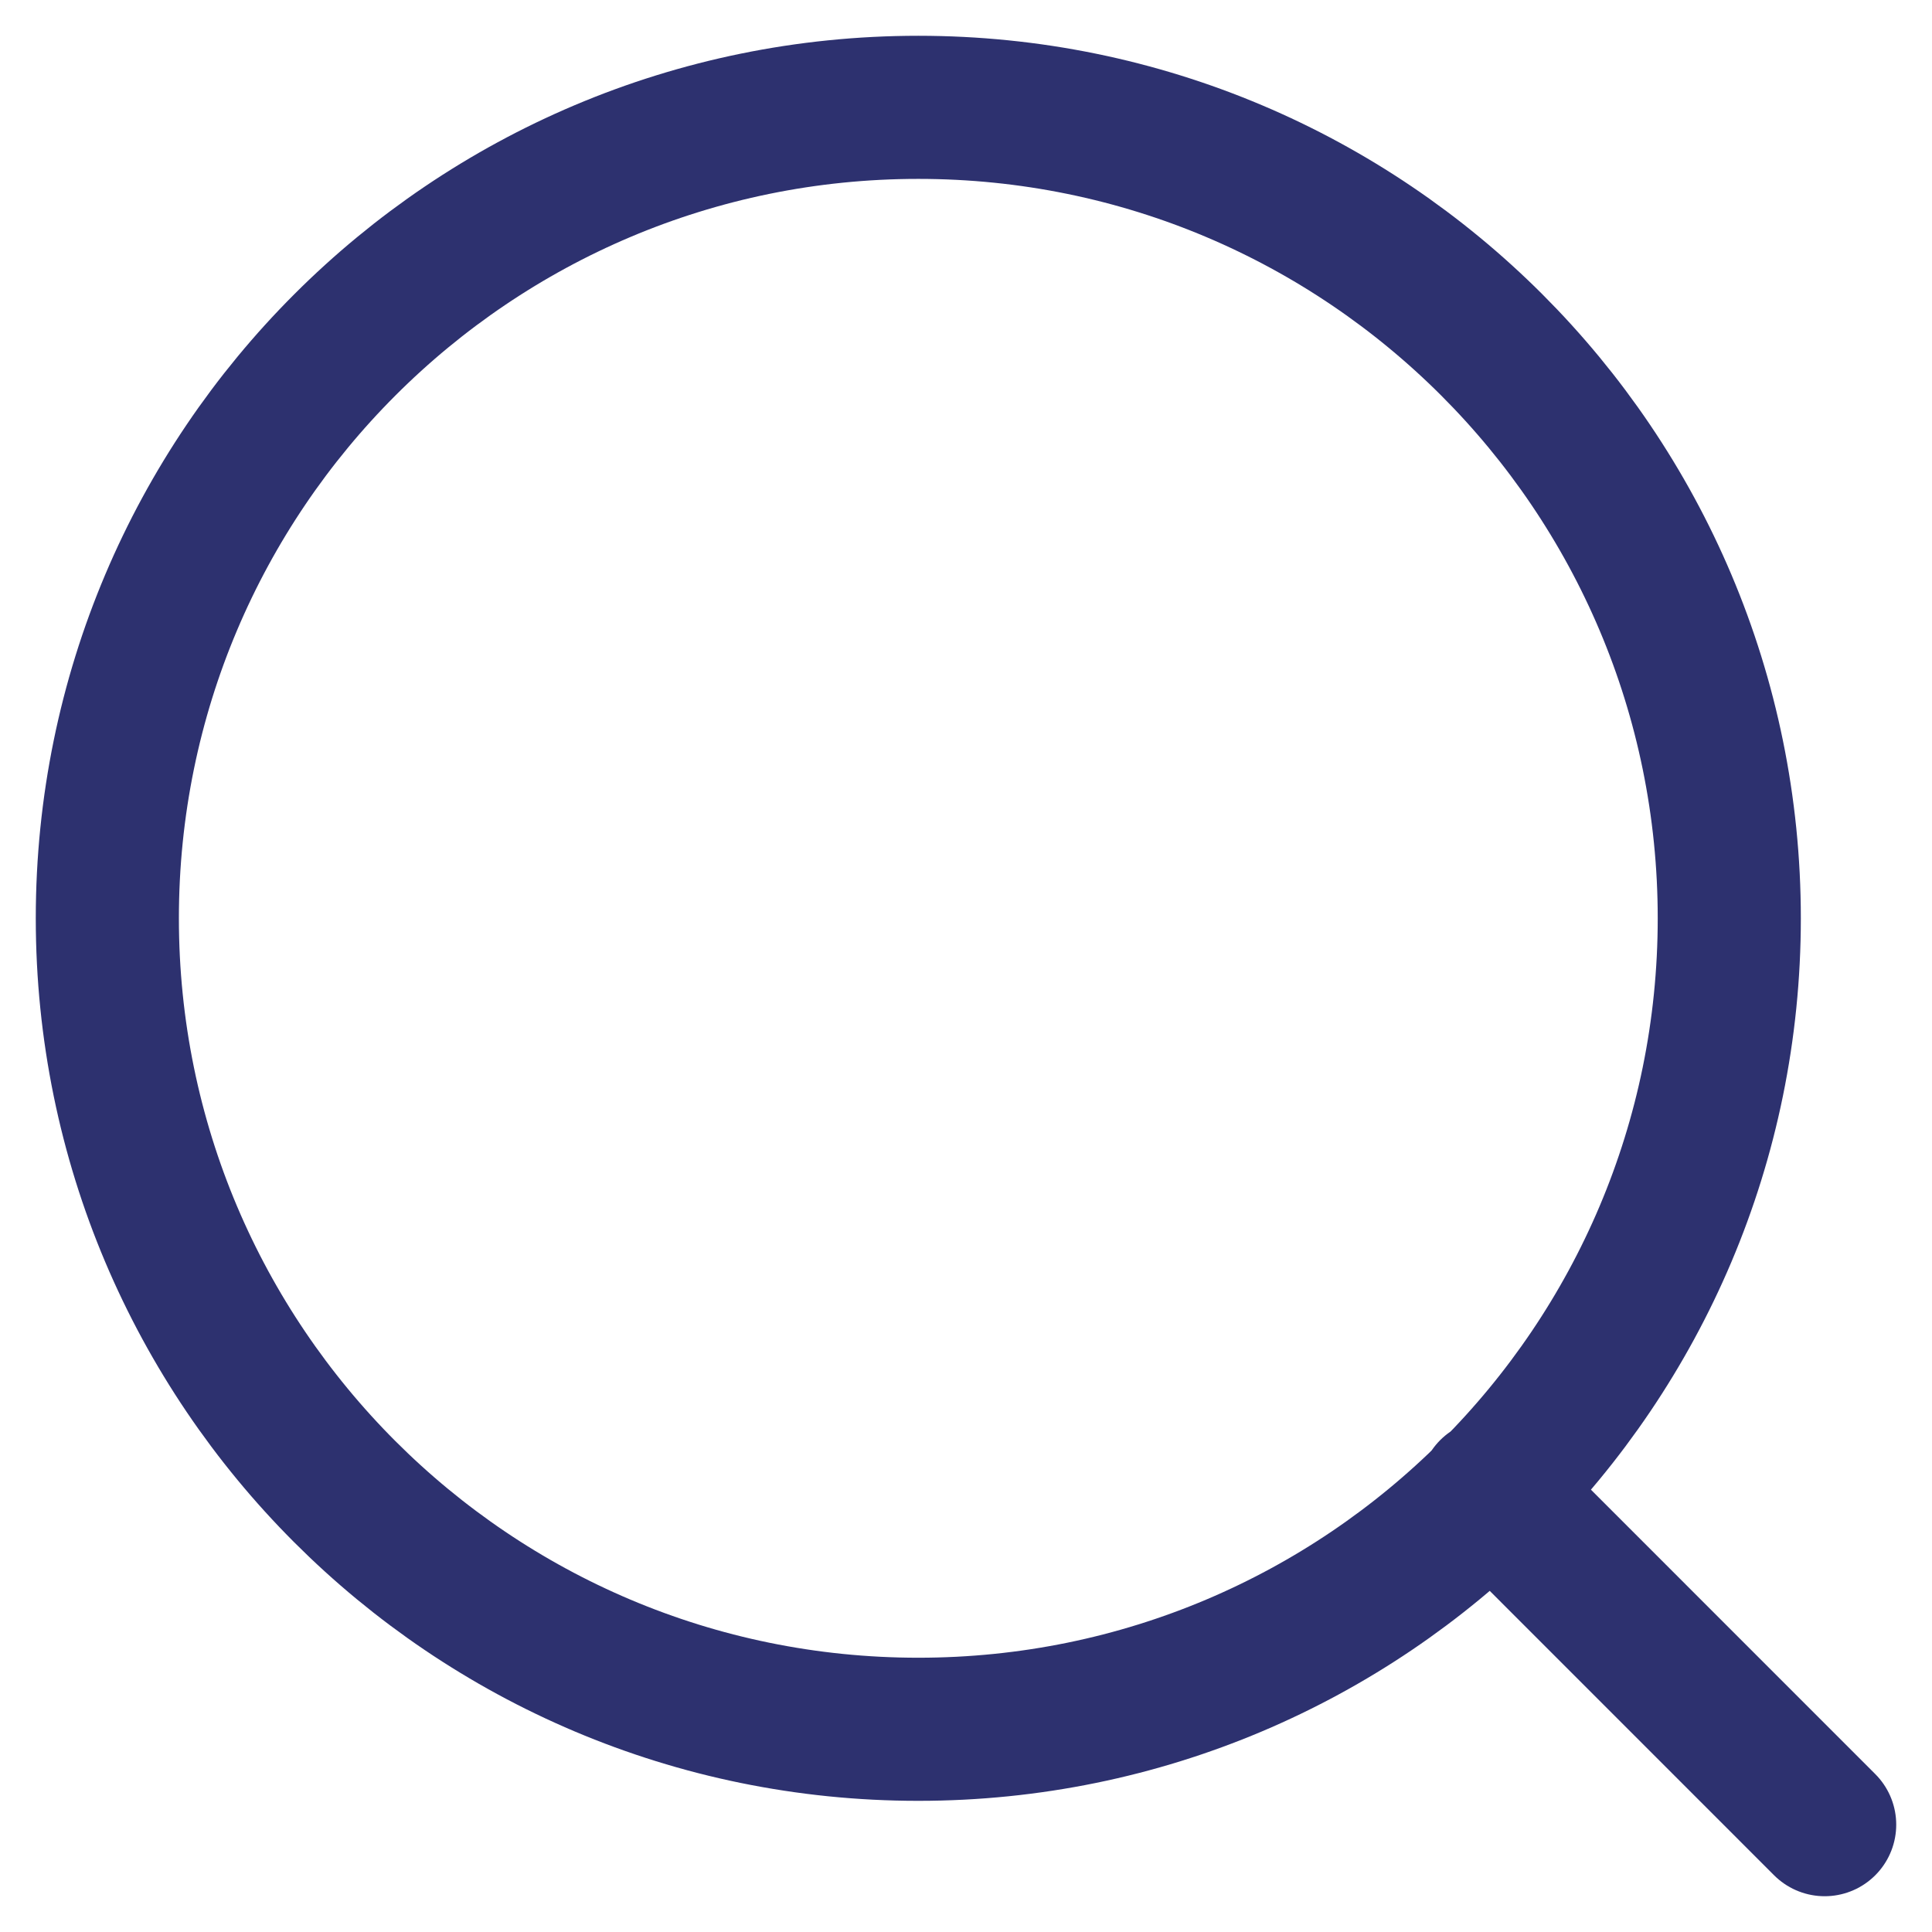
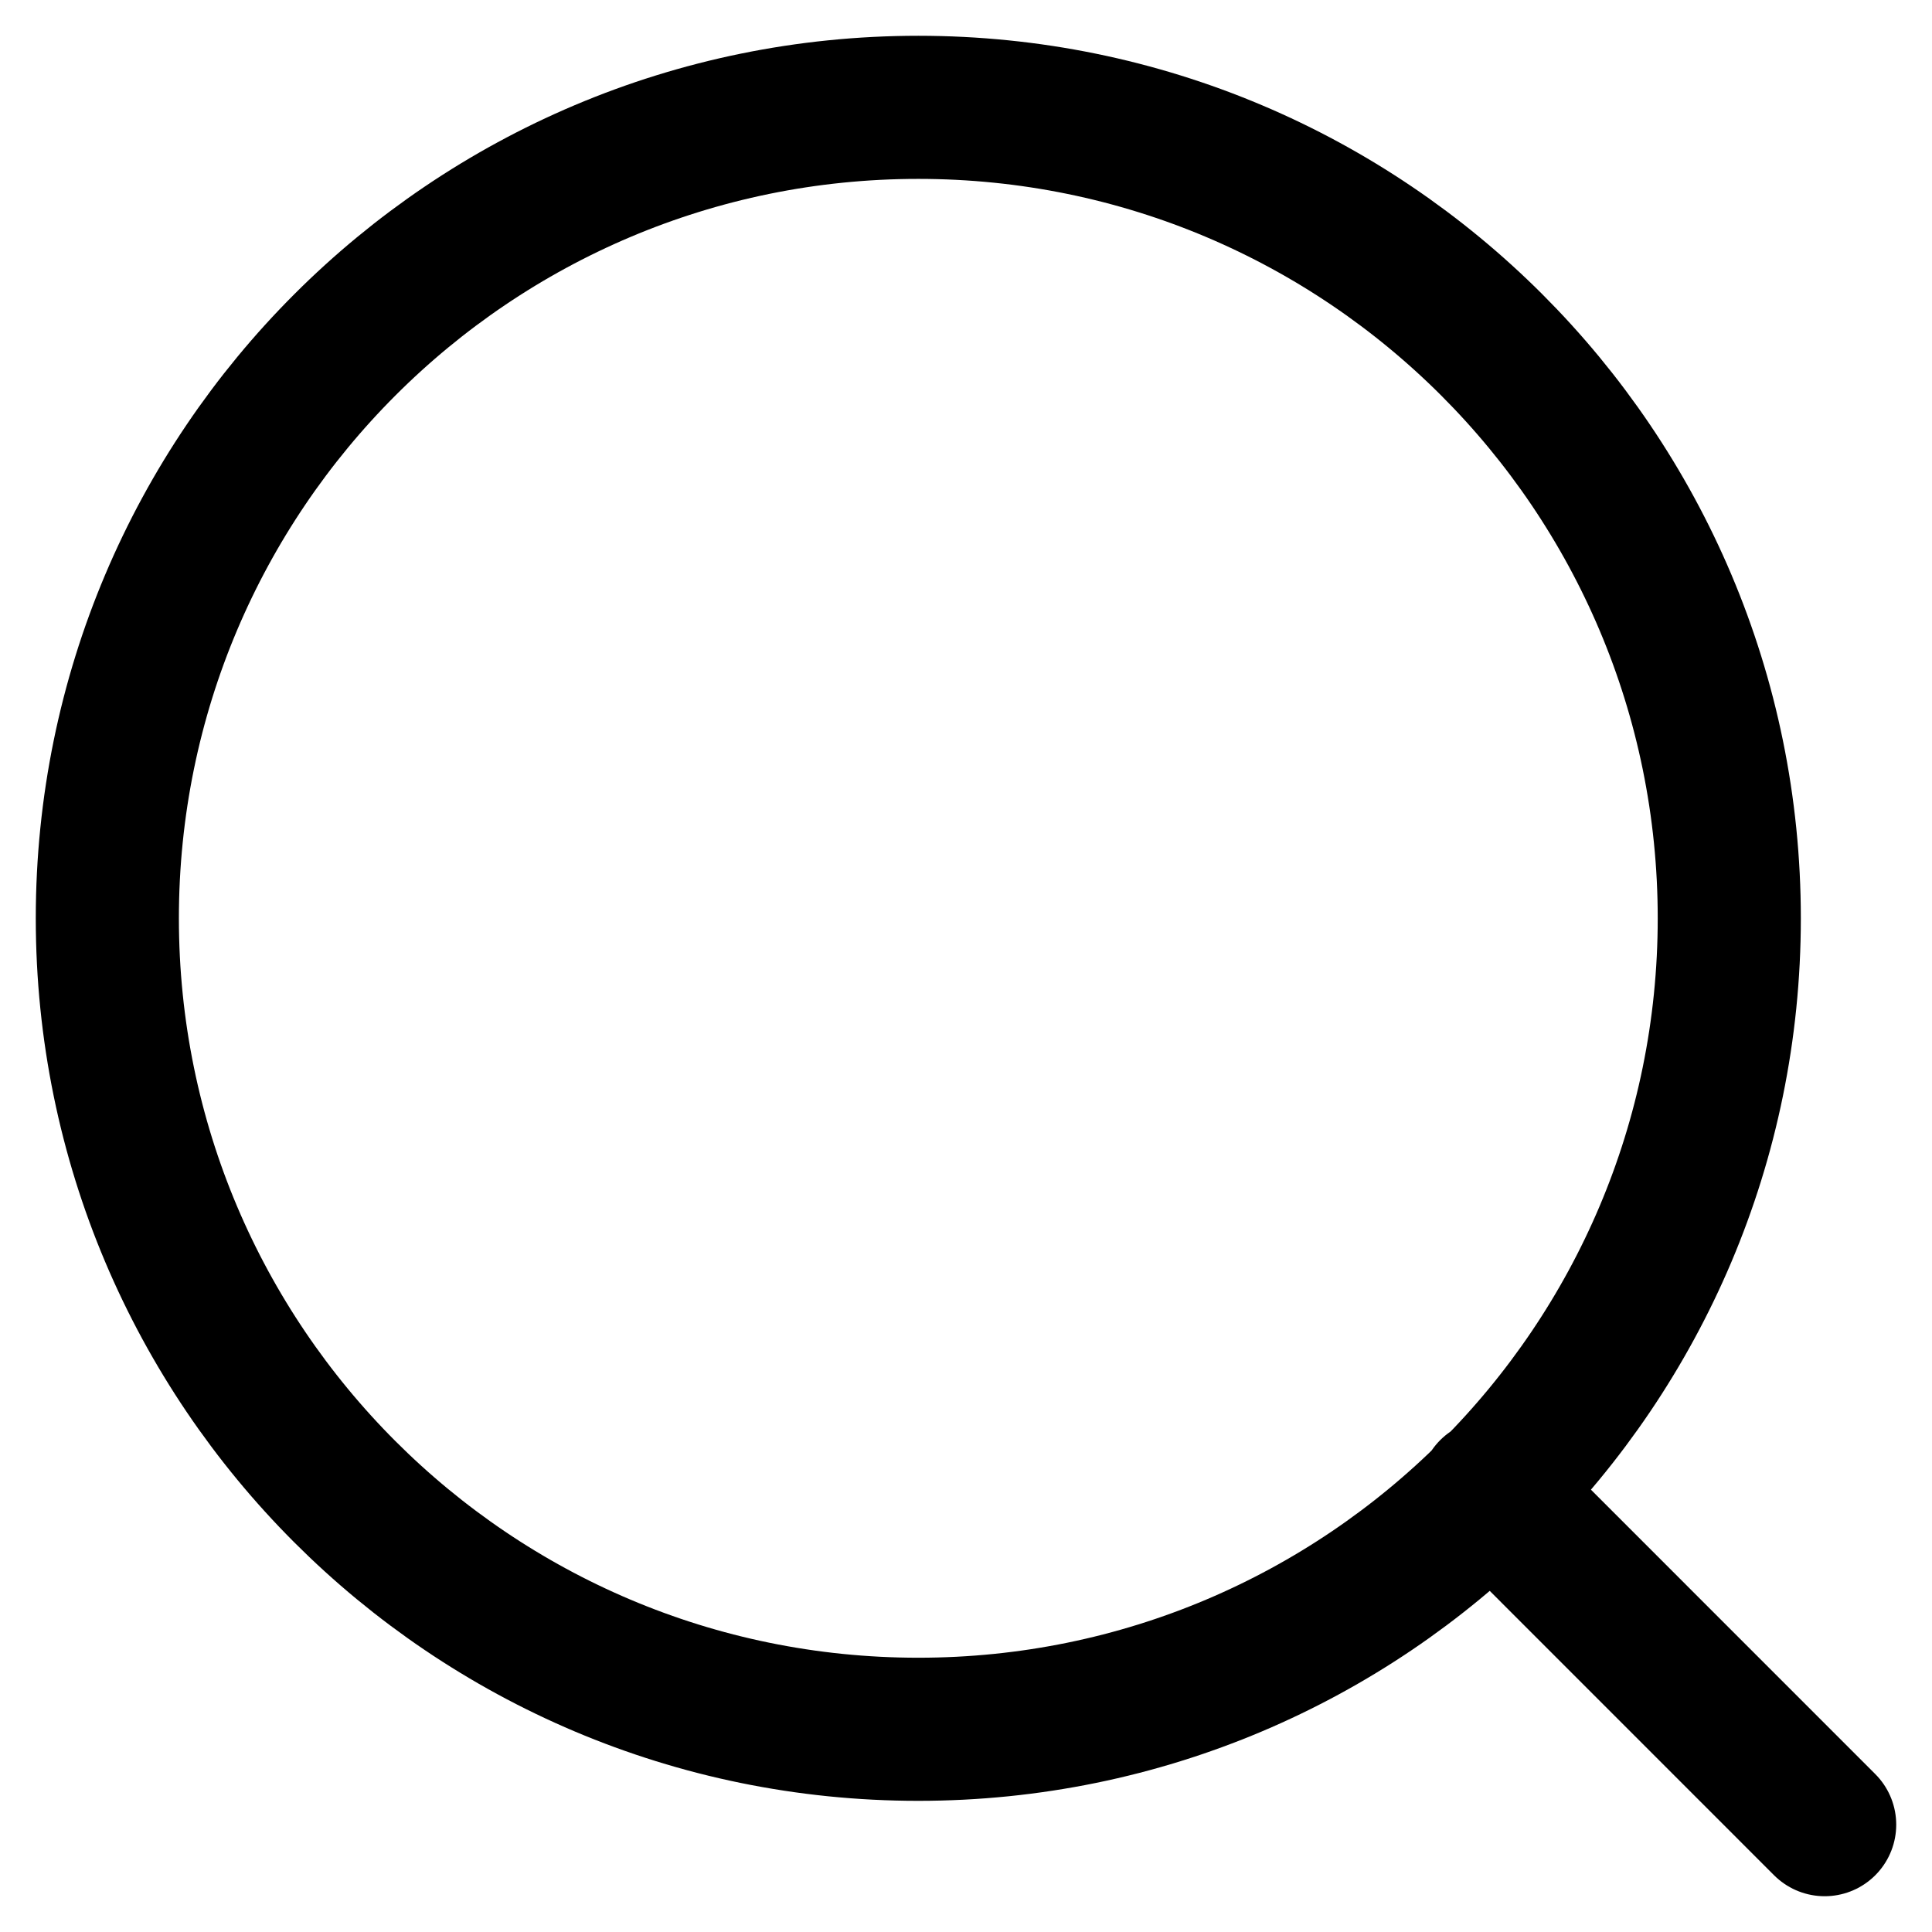
<svg xmlns="http://www.w3.org/2000/svg" width="27" height="27" viewBox="0 0 27 27" fill="none">
-   <path d="M25.5 25.5L20.834 20.833M24.167 12.833C24.167 19.093 19.093 24.167 12.833 24.167C6.574 24.167 1.5 19.093 1.5 12.833C1.5 6.574 6.574 1.5 12.833 1.5C19.093 1.5 24.167 6.574 24.167 12.833Z" stroke="#2D316F" stroke-width="2" stroke-linecap="round" stroke-linejoin="round" />
+   <path d="M25.5 25.5L20.834 20.833M24.167 12.833C24.167 19.093 19.093 24.167 12.833 24.167C6.574 24.167 1.5 19.093 1.5 12.833C1.5 6.574 6.574 1.5 12.833 1.5C19.093 1.5 24.167 6.574 24.167 12.833Z" stroke="black" stroke-width="2" stroke-linecap="round" stroke-linejoin="round" />
</svg>
